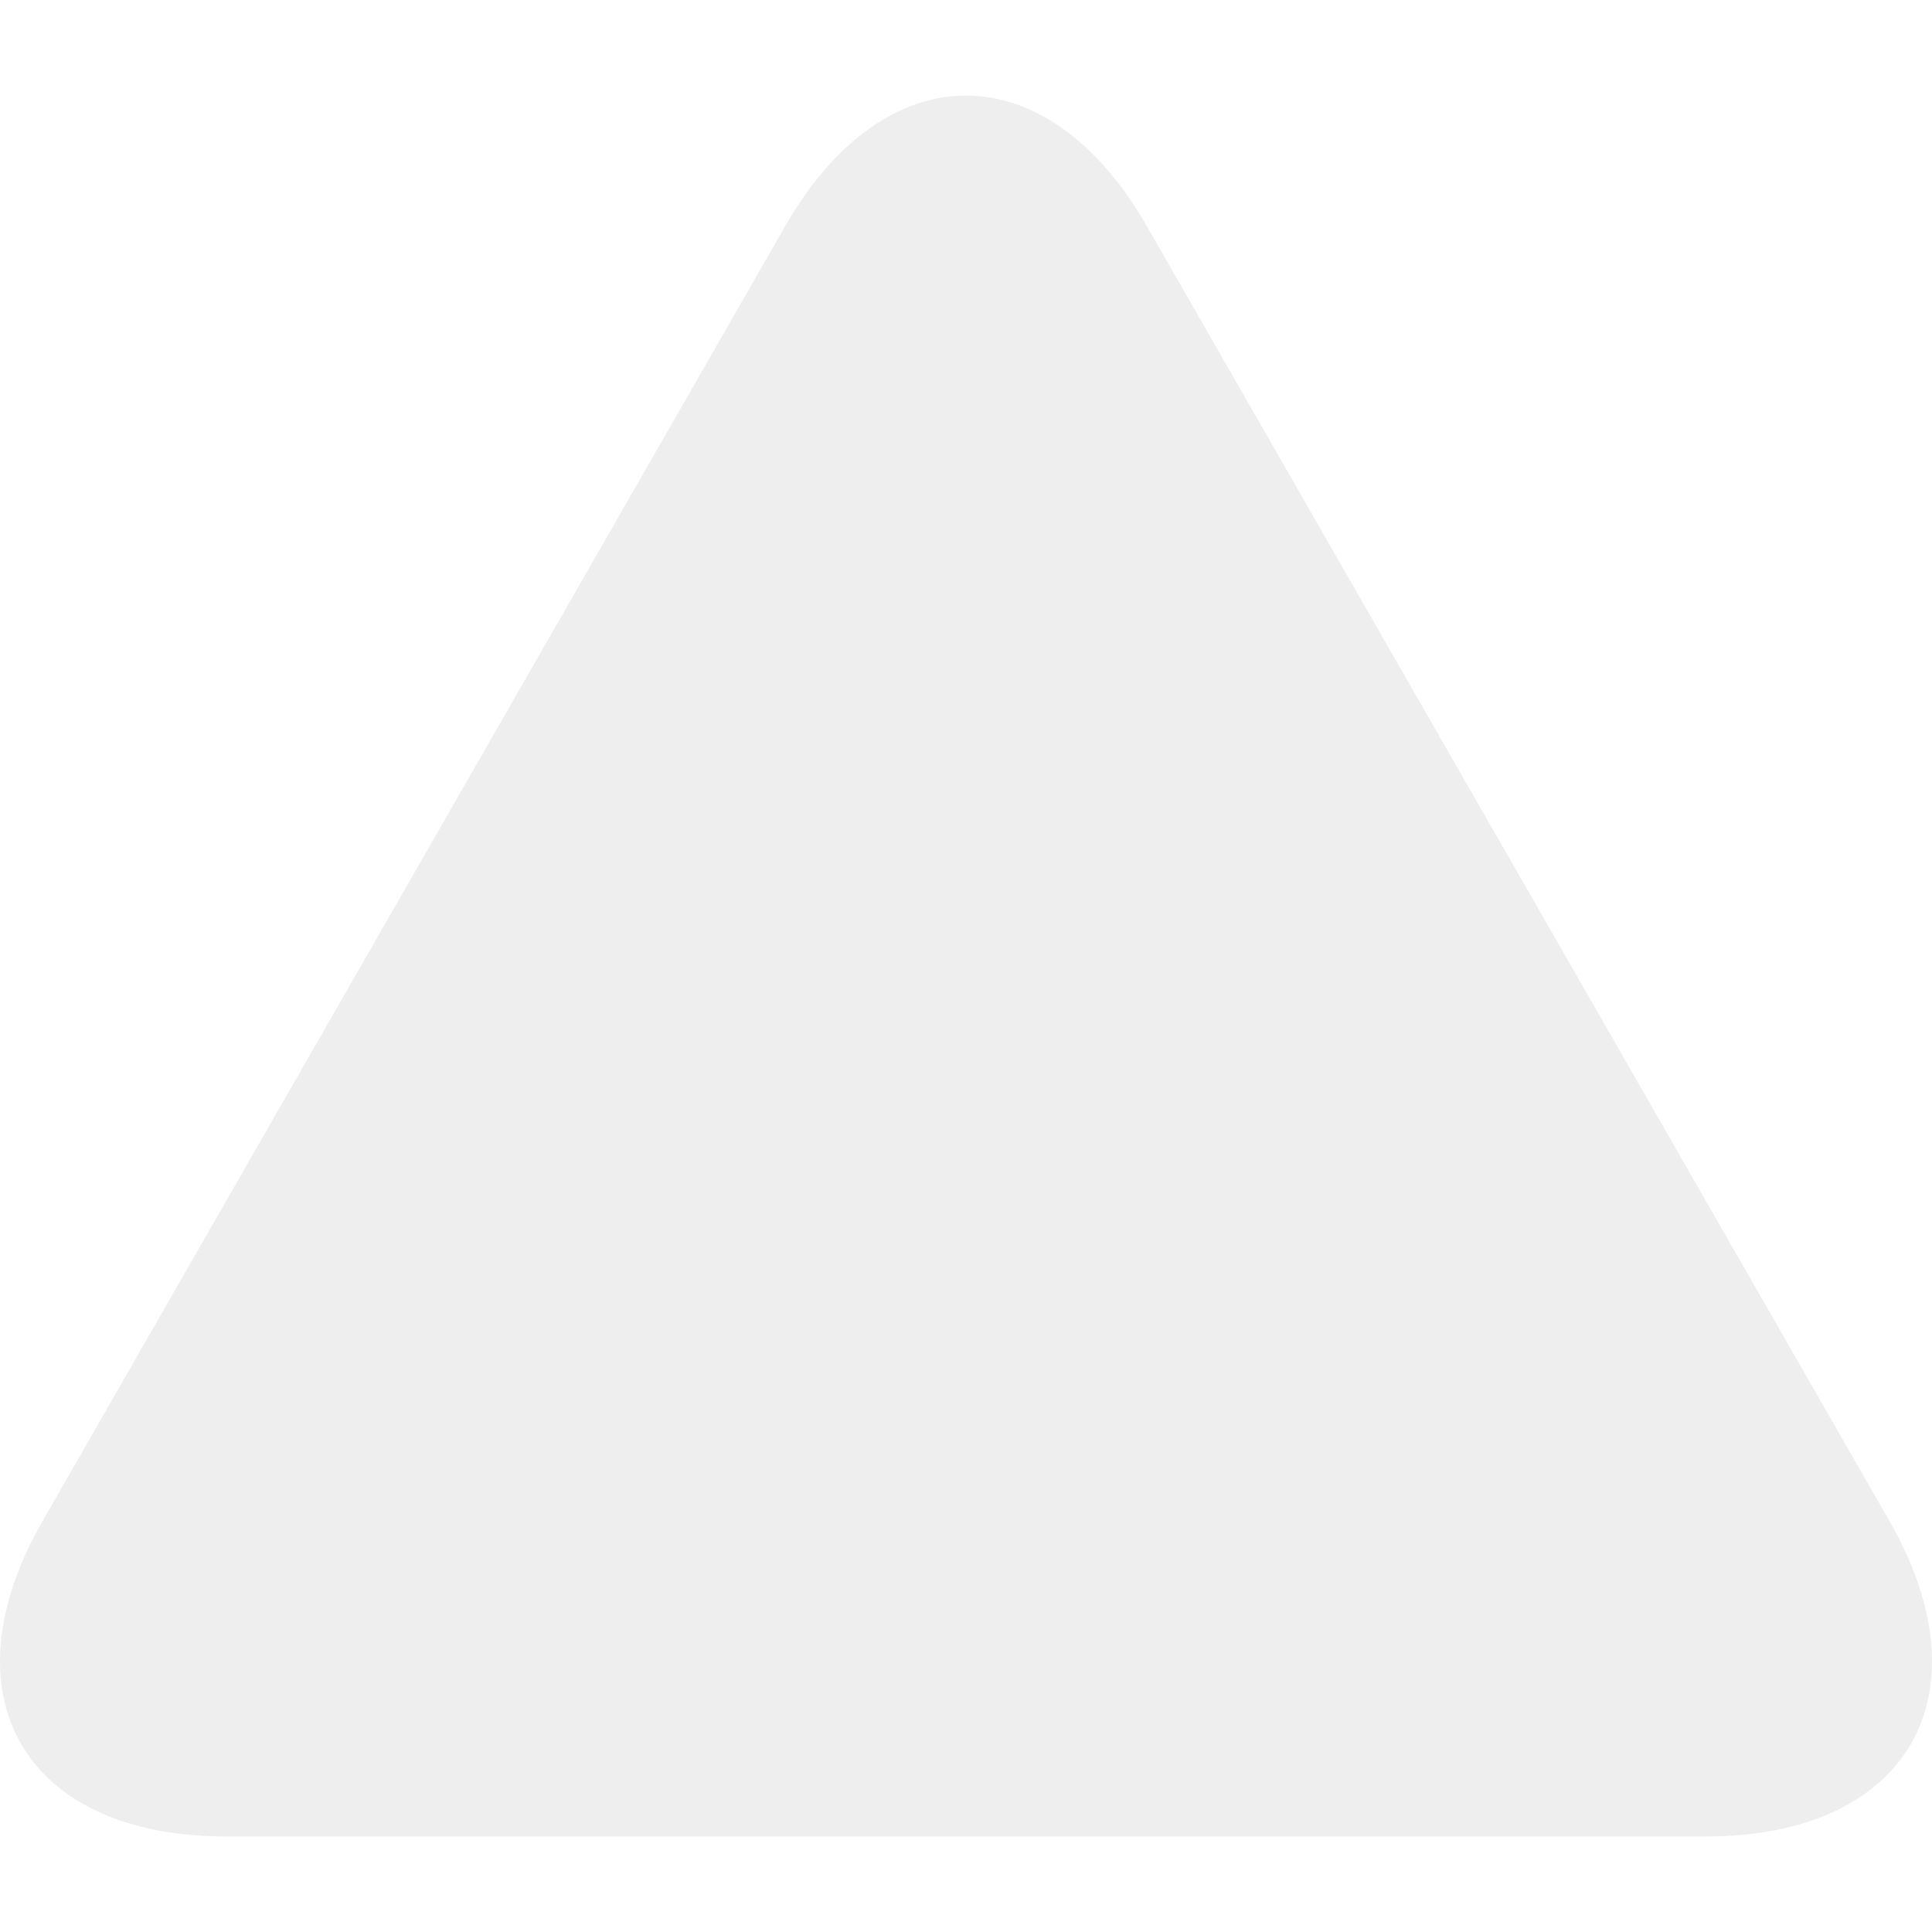
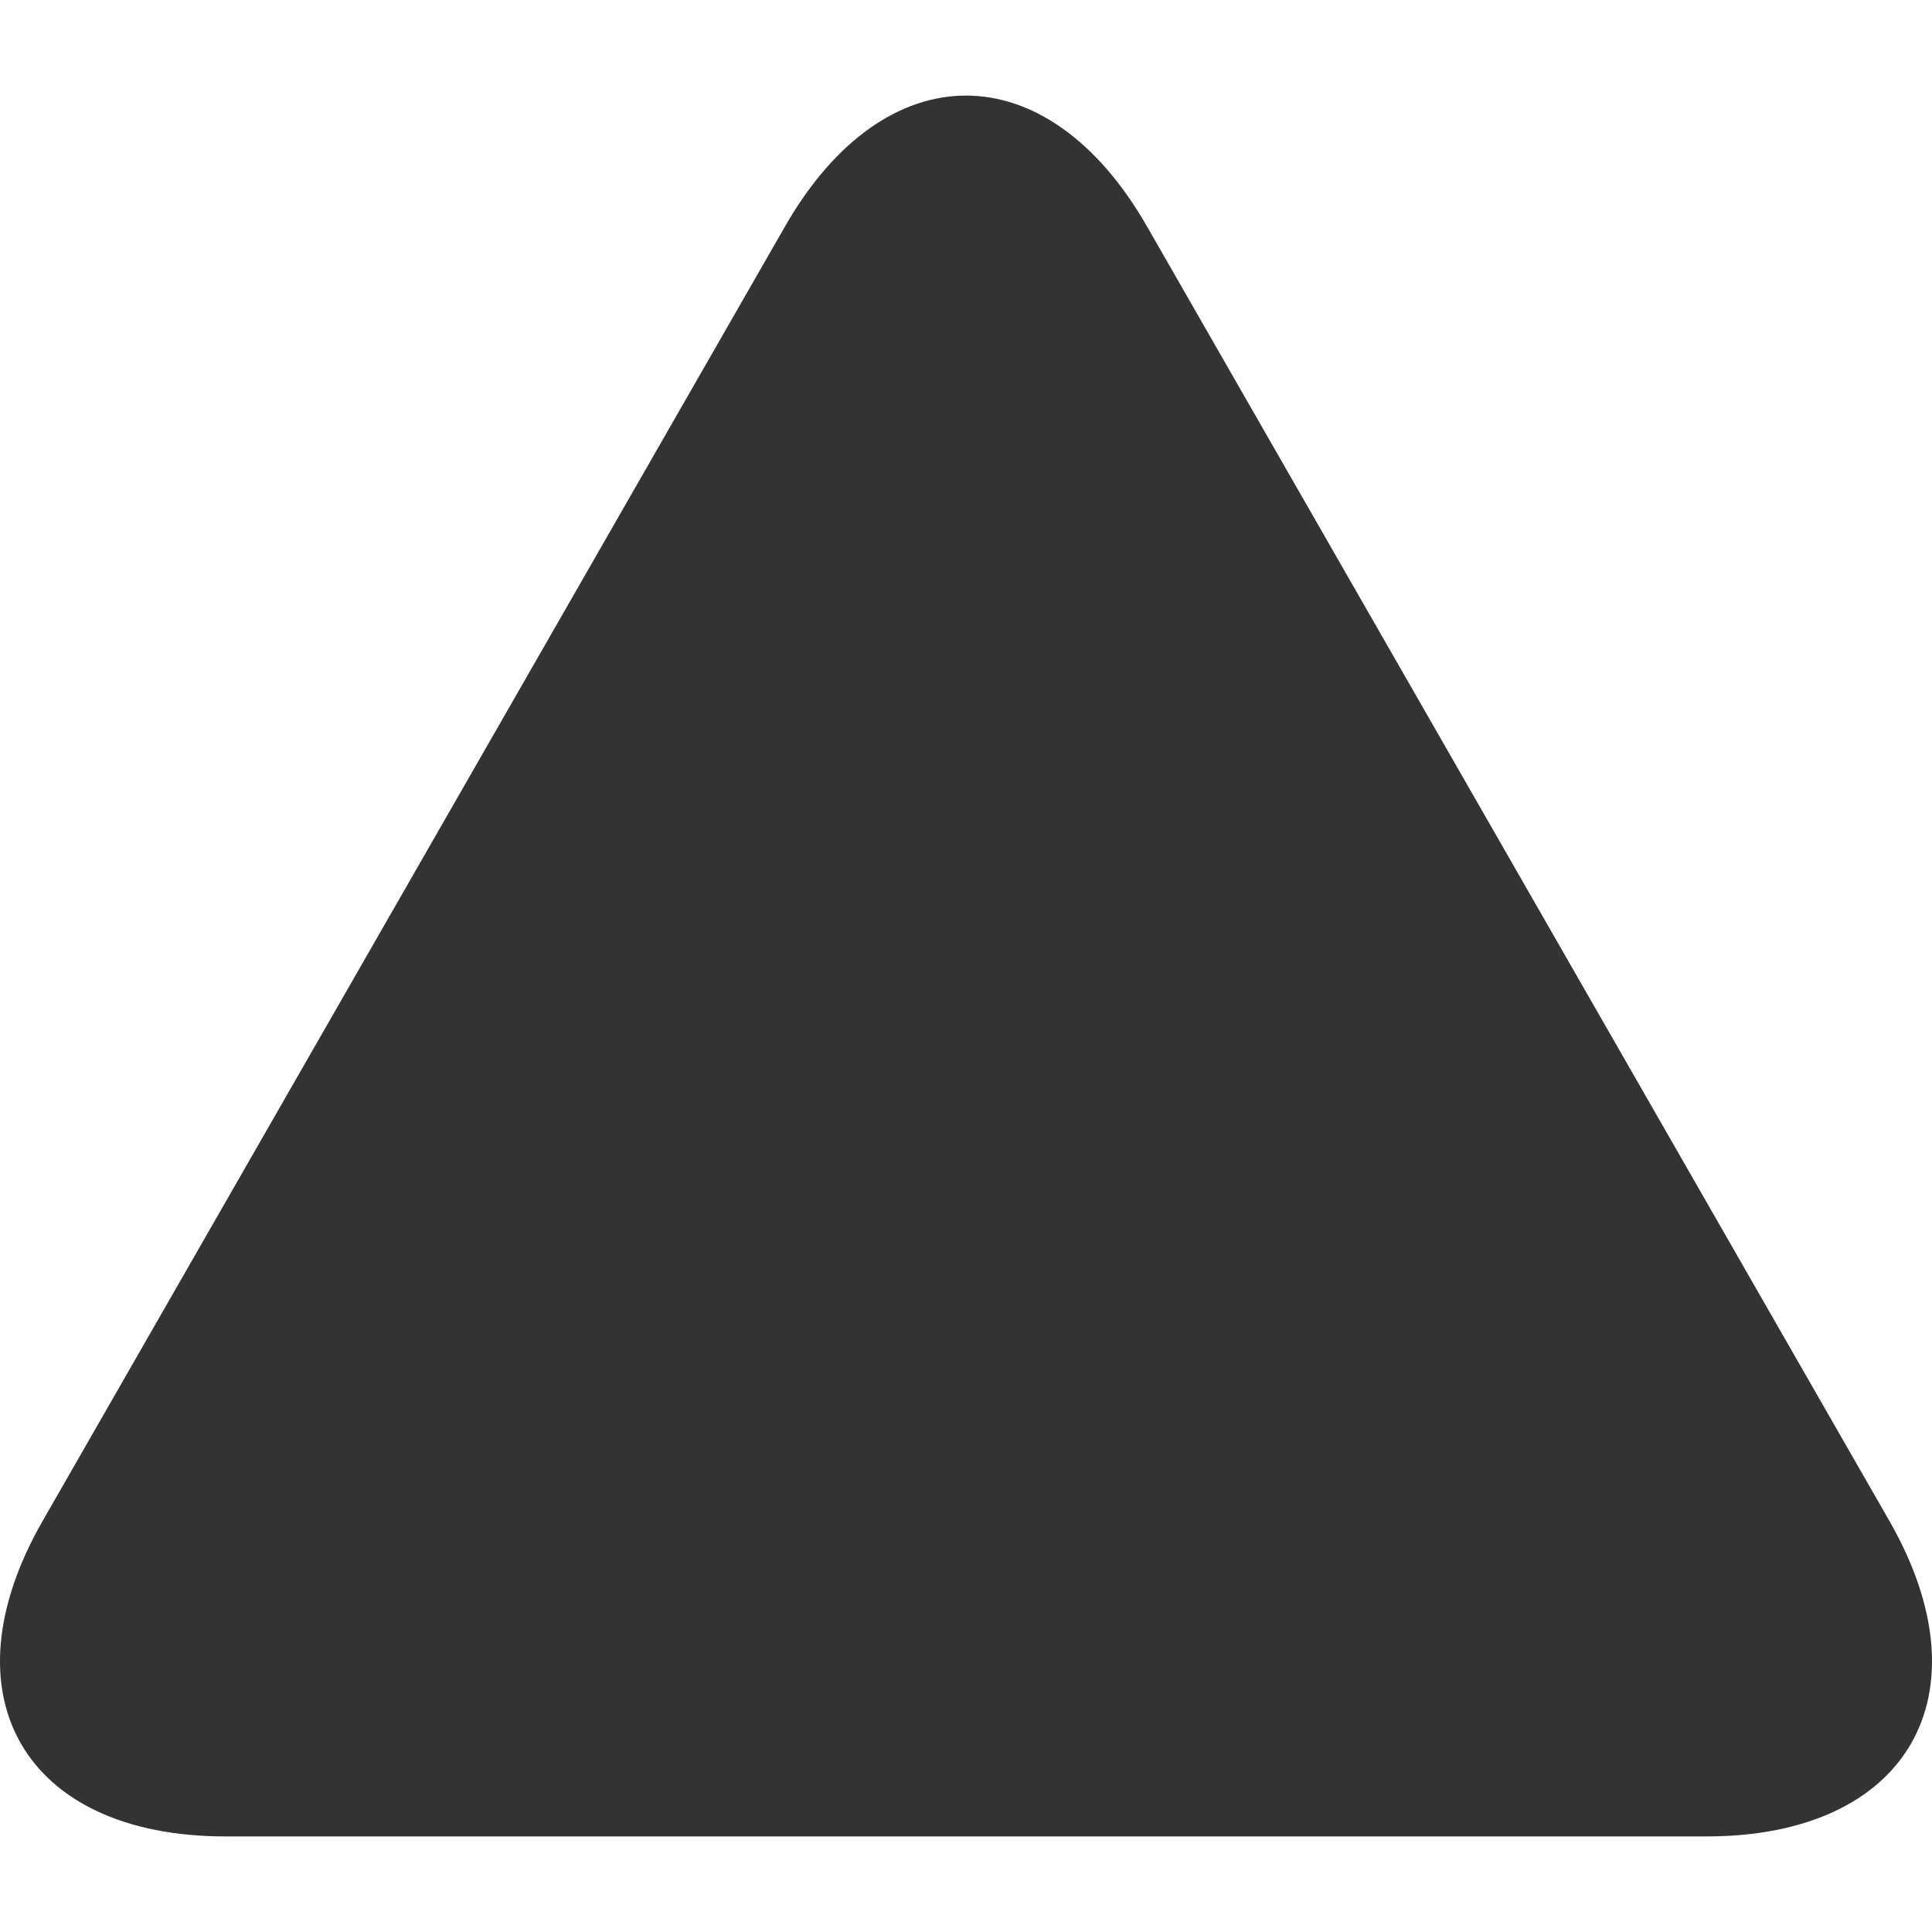
<svg xmlns="http://www.w3.org/2000/svg" version="1.1" width="512" height="512" x="0" y="0" viewBox="0 0 163.861 163.861" style="enable-background:new 0 0 512 512" xml:space="preserve" class="">
  <g transform="matrix(6.123233995736766e-17,-1,1,6.123233995736766e-17,-0.0003972054,163.8609)">
    <g>
-       <path d="M34.857,3.613C20.084-4.861,8.107,2.081,8.107,19.106v125.637c0,17.042,11.977,23.975,26.75,15.509L144.67,97.275   c14.778-8.477,14.778-22.211,0-30.686L34.857,3.613z" fill="#EEE" data-original="#FFF" style="" class="" />
+       <path d="M34.857,3.613C20.084-4.861,8.107,2.081,8.107,19.106v125.637c0,17.042,11.977,23.975,26.75,15.509L144.67,97.275   c14.778-8.477,14.778-22.211,0-30.686L34.857,3.613z" fill="#333" data-original="#000" style="" class="" />
    </g>
    <g>
</g>
    <g>
</g>
    <g>
</g>
    <g>
</g>
    <g>
</g>
    <g>
</g>
    <g>
</g>
    <g>
</g>
    <g>
</g>
    <g>
</g>
    <g>
</g>
    <g>
</g>
    <g>
</g>
    <g>
</g>
    <g>
</g>
  </g>
</svg>
